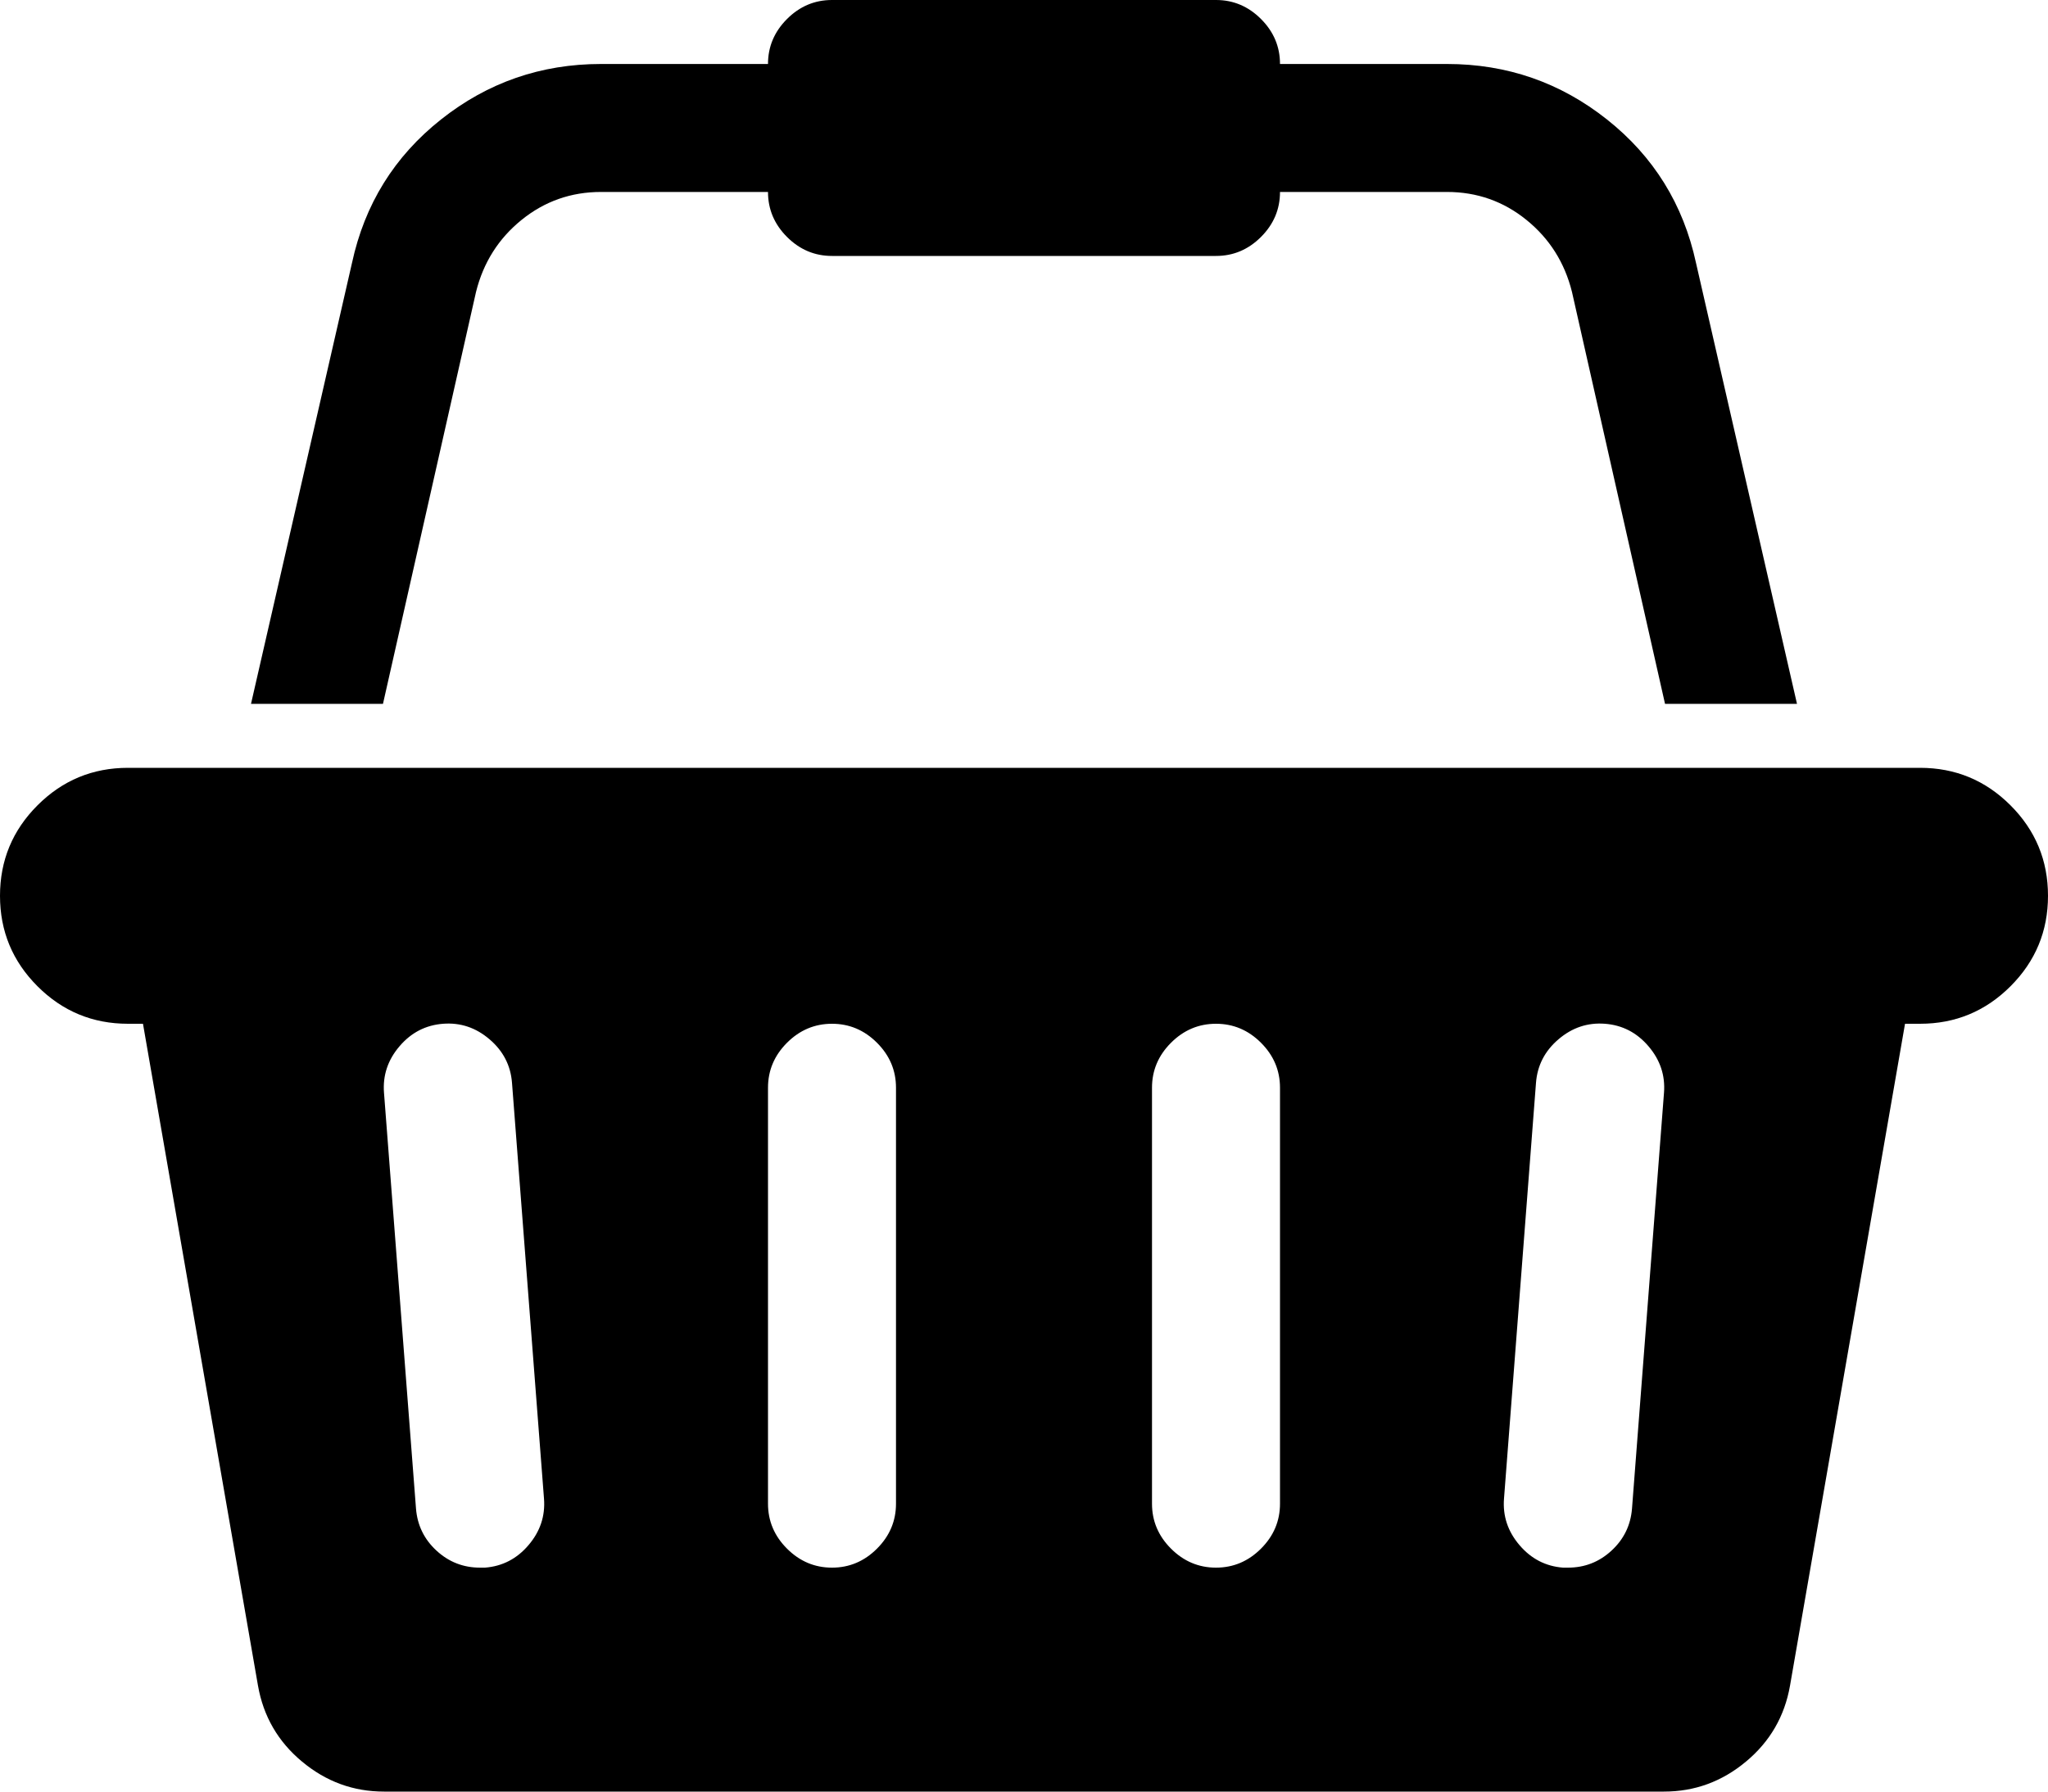
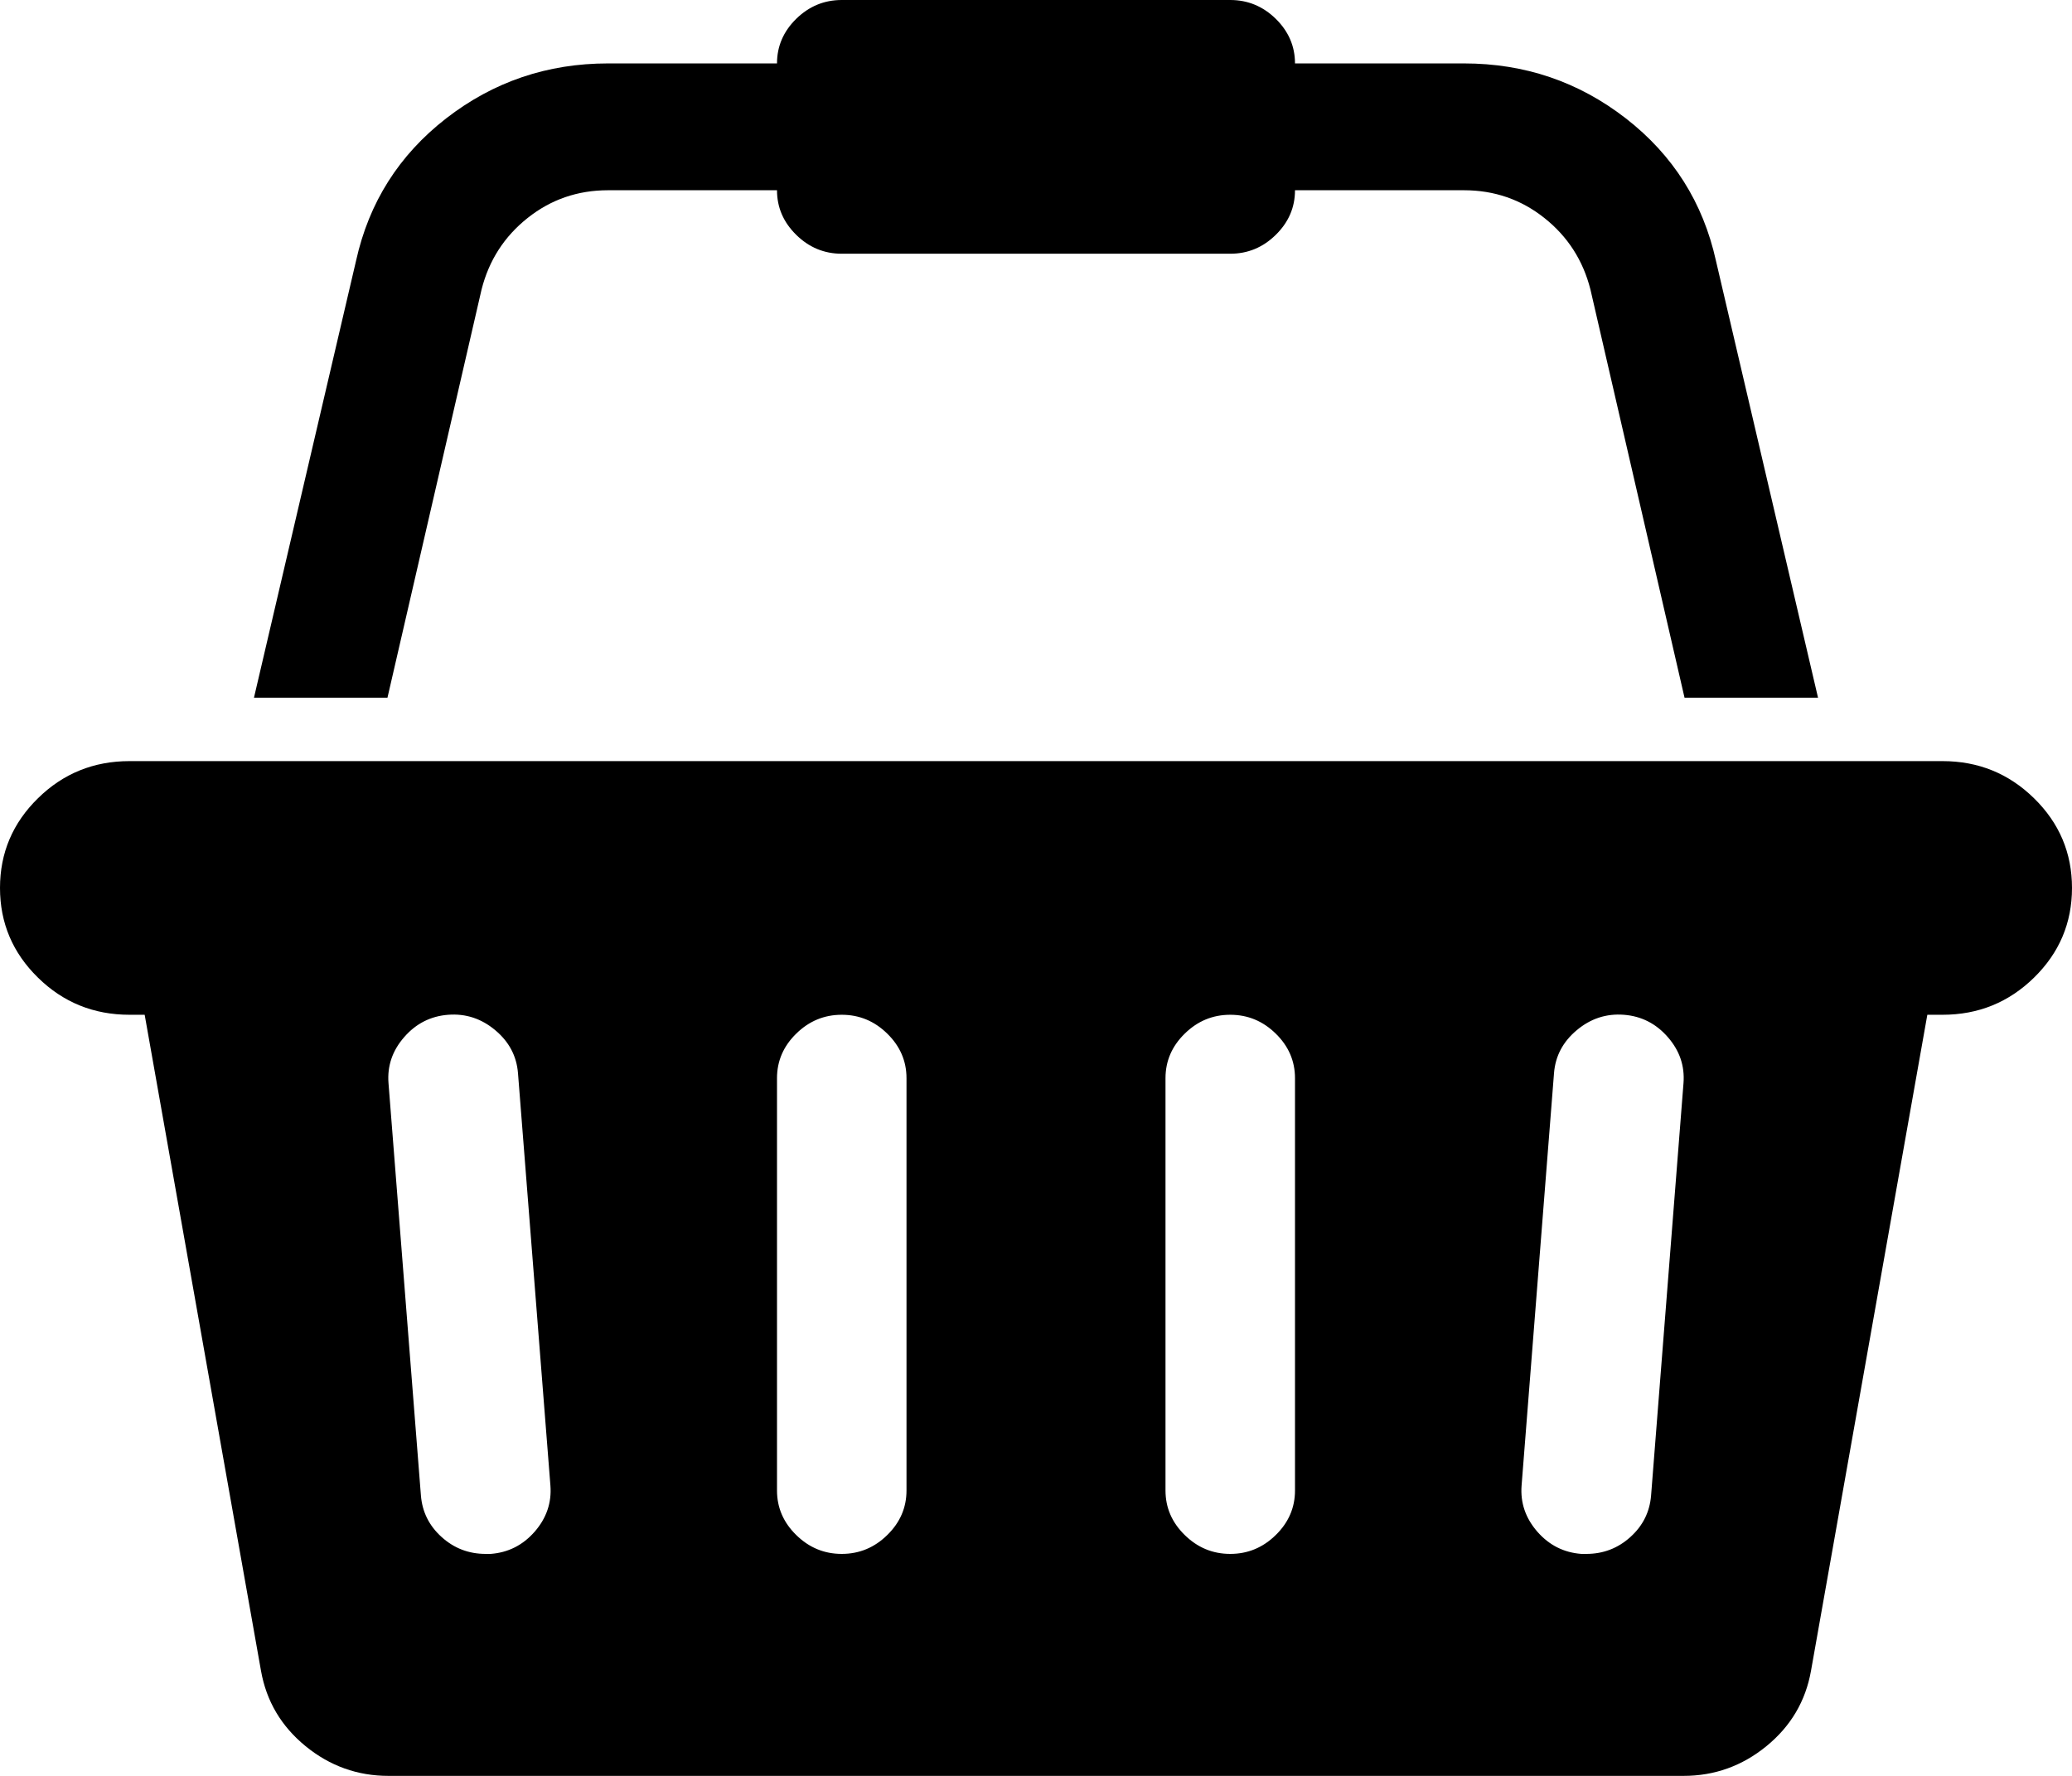
- <svg xmlns="http://www.w3.org/2000/svg" width="32" height="28" viewBox="0 0 32 28" fill="none">
-   <path d="M2 12C1.448 12 0.977 12.195 0.586 12.586C0.195 12.977 0 13.448 0 14C0 14.552 0.195 15.023 0.586 15.414C0.977 15.805 1.448 16 2 16H2.234L4.031 26.344C4.115 26.823 4.344 27.219 4.719 27.531C5.094 27.844 5.521 28 6 28H26C26.479 28 26.906 27.844 27.281 27.531C27.656 27.219 27.885 26.823 27.969 26.344L29.766 16H30C30.552 16 31.023 15.805 31.414 15.414C31.805 15.023 32 14.552 32 14C32 13.448 31.805 12.977 31.414 12.586C31.023 12.195 30.552 12 30 12H2ZM24.422 24.5C24.151 24.479 23.924 24.362 23.742 24.148C23.56 23.935 23.479 23.693 23.5 23.422L24 16.922C24.021 16.651 24.138 16.424 24.352 16.242C24.565 16.06 24.807 15.979 25.078 16C25.349 16.021 25.576 16.138 25.758 16.352C25.94 16.565 26.021 16.807 26 17.078L25.5 23.578C25.479 23.838 25.372 24.057 25.18 24.234C24.987 24.412 24.76 24.5 24.5 24.5H24.422ZM18 23.5V17C18 16.729 18.099 16.495 18.297 16.297C18.495 16.099 18.729 16 19 16C19.271 16 19.505 16.099 19.703 16.297C19.901 16.495 20 16.729 20 17V23.5C20 23.771 19.901 24.005 19.703 24.203C19.505 24.401 19.271 24.5 19 24.5C18.729 24.5 18.495 24.401 18.297 24.203C18.099 24.005 18 23.771 18 23.5ZM12 23.5V17C12 16.729 12.099 16.495 12.297 16.297C12.495 16.099 12.729 16 13 16C13.271 16 13.505 16.099 13.703 16.297C13.901 16.495 14 16.729 14 17V23.5C14 23.771 13.901 24.005 13.703 24.203C13.505 24.401 13.271 24.5 13 24.5C12.729 24.5 12.495 24.401 12.297 24.203C12.099 24.005 12 23.771 12 23.5ZM6.5 23.578L6 17.078C5.979 16.807 6.06 16.565 6.242 16.352C6.424 16.138 6.651 16.021 6.922 16C7.193 15.979 7.435 16.06 7.648 16.242C7.862 16.424 7.979 16.651 8 16.922L8.5 23.422C8.521 23.693 8.44 23.935 8.258 24.148C8.076 24.362 7.849 24.479 7.578 24.5H7.5C7.24 24.5 7.013 24.412 6.82 24.234C6.628 24.057 6.521 23.838 6.5 23.578ZM24.562 4.562L26.016 11H28.078L26.5 4.109C26.302 3.193 25.838 2.445 25.109 1.867C24.38 1.289 23.547 1 22.609 1H20C20 0.729 19.901 0.495 19.703 0.297C19.505 0.099 19.271 0 19 0H13C12.729 0 12.495 0.099 12.297 0.297C12.099 0.495 12 0.729 12 1H9.391C8.453 1 7.62 1.289 6.891 1.867C6.161 2.445 5.698 3.193 5.5 4.109L3.922 11H5.984L7.438 4.562C7.552 4.104 7.789 3.729 8.148 3.438C8.508 3.146 8.922 3 9.391 3H12C12 3.271 12.099 3.505 12.297 3.703C12.495 3.901 12.729 4 13 4H19C19.271 4 19.505 3.901 19.703 3.703C19.901 3.505 20 3.271 20 3H22.609C23.078 3 23.492 3.146 23.852 3.438C24.211 3.729 24.448 4.104 24.562 4.562Z" fill="black" />
+ <svg xmlns="http://www.w3.org/2000/svg" width="28" height="24" viewBox="0 0 28 24" fill="none">
+   <path d="M1.75 10.286C1.267 10.286 0.854 10.453 0.513 10.788C0.171 11.123 0 11.527 0 12C0 12.473 0.171 12.877 0.513 13.212C0.854 13.547 1.267 13.714 1.75 13.714H1.955L3.527 22.58C3.6 22.991 3.801 23.33 4.129 23.598C4.457 23.866 4.831 24 5.25 24H22.75C23.169 24 23.543 23.866 23.871 23.598C24.199 23.33 24.4 22.991 24.473 22.58L26.045 13.714H26.25C26.733 13.714 27.145 13.547 27.487 13.212C27.829 12.877 28 12.473 28 12C28 11.527 27.829 11.123 27.487 10.788C27.145 10.453 26.733 10.286 26.25 10.286H1.75ZM21.369 21C21.132 20.982 20.934 20.882 20.774 20.699C20.615 20.516 20.544 20.308 20.562 20.076L21 14.505C21.018 14.272 21.121 14.078 21.308 13.922C21.494 13.766 21.706 13.696 21.943 13.714C22.18 13.732 22.379 13.833 22.538 14.016C22.698 14.199 22.768 14.406 22.75 14.638L22.312 20.21C22.294 20.433 22.201 20.62 22.032 20.772C21.864 20.924 21.665 21 21.438 21H21.369ZM15.75 20.143V14.571C15.75 14.339 15.837 14.138 16.01 13.969C16.183 13.799 16.388 13.714 16.625 13.714C16.862 13.714 17.067 13.799 17.24 13.969C17.413 14.138 17.5 14.339 17.5 14.571V20.143C17.5 20.375 17.413 20.576 17.24 20.745C17.067 20.915 16.862 21 16.625 21C16.388 21 16.183 20.915 16.01 20.745C15.837 20.576 15.75 20.375 15.75 20.143ZM10.5 20.143V14.571C10.5 14.339 10.587 14.138 10.76 13.969C10.933 13.799 11.138 13.714 11.375 13.714C11.612 13.714 11.817 13.799 11.99 13.969C12.163 14.138 12.25 14.339 12.25 14.571V20.143C12.25 20.375 12.163 20.576 11.99 20.745C11.817 20.915 11.612 21 11.375 21C11.138 21 10.933 20.915 10.76 20.745C10.587 20.576 10.5 20.375 10.5 20.143ZM5.688 20.21L5.25 14.638C5.232 14.406 5.302 14.199 5.462 14.016C5.621 13.833 5.82 13.732 6.057 13.714C6.294 13.696 6.506 13.766 6.692 13.922C6.879 14.078 6.982 14.272 7 14.505L7.438 20.076C7.456 20.308 7.385 20.516 7.226 20.699C7.066 20.882 6.868 20.982 6.631 21H6.562C6.335 21 6.136 20.924 5.968 20.772C5.799 20.62 5.706 20.433 5.688 20.21ZM21.492 3.911L22.764 9.429H24.568L23.188 3.522C23.014 2.737 22.609 2.096 21.971 1.6C21.333 1.105 20.604 0.857 19.783 0.857H17.5C17.5 0.625 17.413 0.424 17.24 0.254C17.067 0.085 16.862 0 16.625 0H11.375C11.138 0 10.933 0.085 10.76 0.254C10.587 0.424 10.5 0.625 10.5 0.857H8.217C7.396 0.857 6.667 1.105 6.029 1.6C5.391 2.096 4.986 2.737 4.812 3.522L3.432 9.429H5.236L6.508 3.911C6.608 3.518 6.815 3.196 7.13 2.946C7.444 2.696 7.807 2.571 8.217 2.571H10.5C10.5 2.804 10.587 3.004 10.76 3.174C10.933 3.344 11.138 3.429 11.375 3.429H16.625C16.862 3.429 17.067 3.344 17.24 3.174C17.413 3.004 17.5 2.804 17.5 2.571H19.783C20.193 2.571 20.556 2.696 20.87 2.946C21.185 3.196 21.392 3.518 21.492 3.911Z" fill="black" />
</svg>
